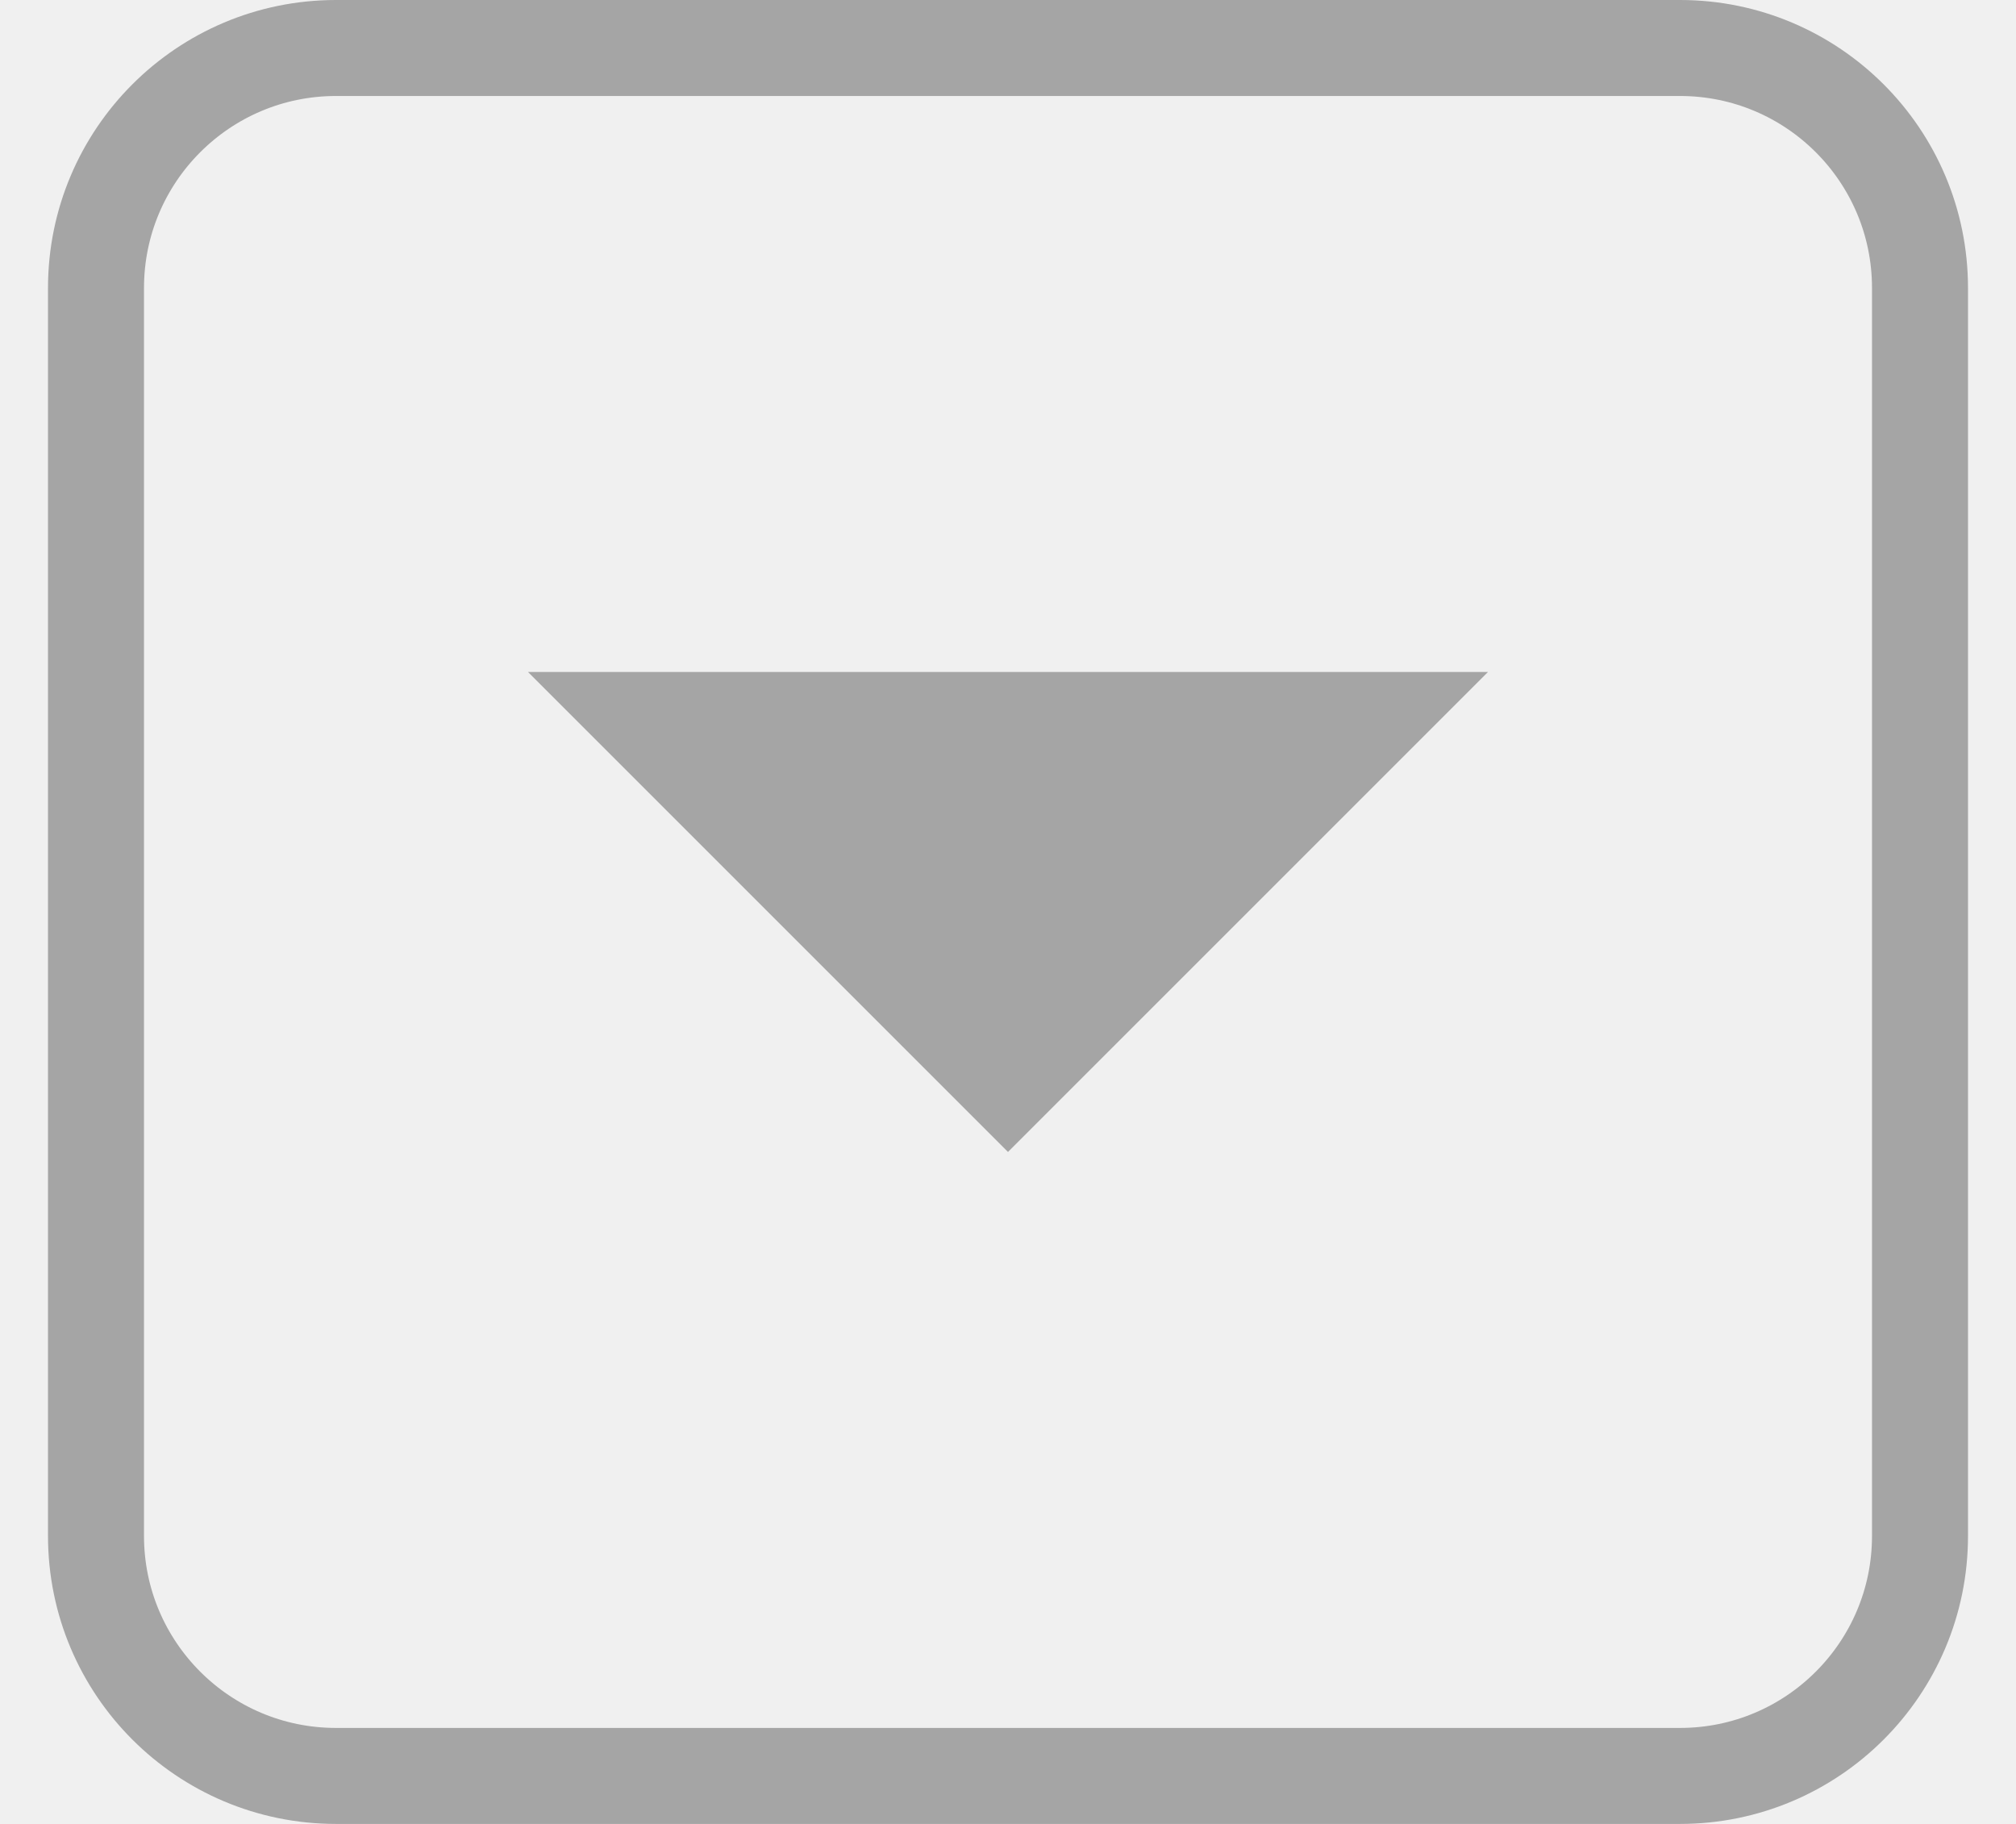
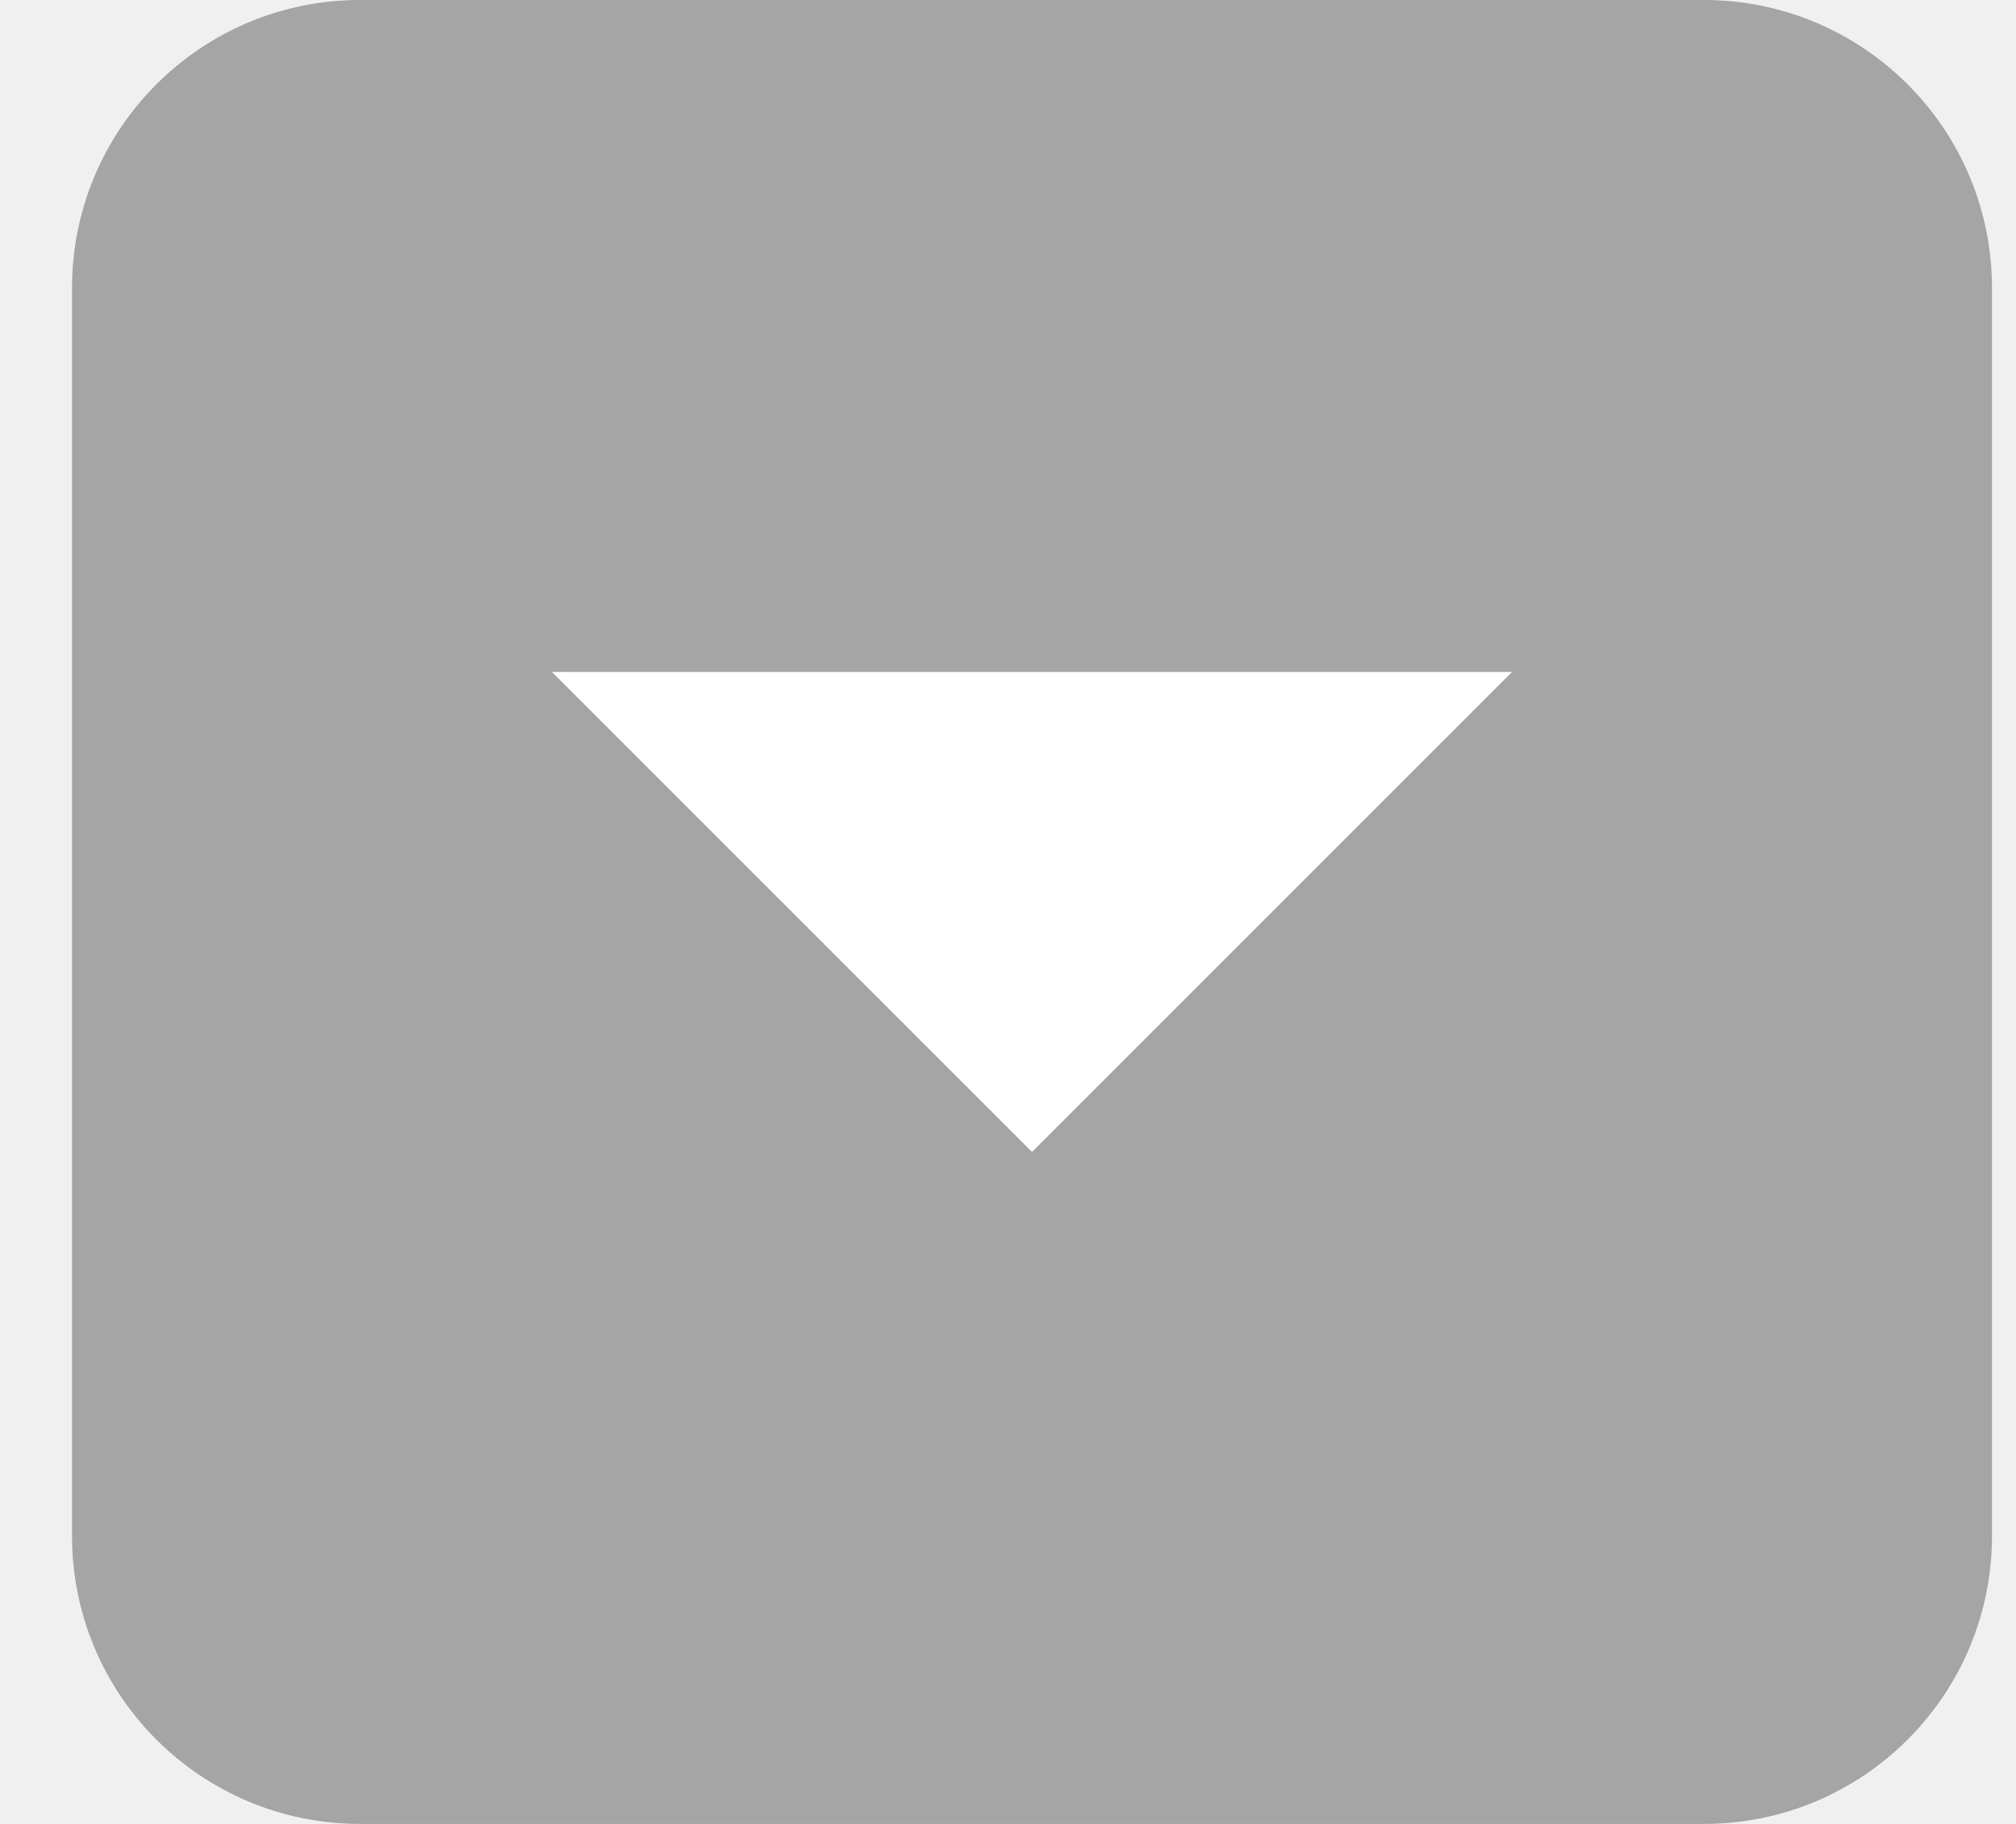
<svg xmlns="http://www.w3.org/2000/svg" width="21" height="19" viewBox="0 0 21 19" fill="none">
-   <path d="M10.5 12L5.5 7H15.5L10.5 12Z" fill="#A5A5A5" />
-   <rect x="1" y="0.5" width="19" height="18" rx="2.5" stroke="#A5A5A5" />
+   <rect x="1.25" y="0.5" width="19" height="18" rx="2.5" fill="#A5A5A5" />
+   <path d="M10.75 12L5.75 7H15.75L10.75 12Z" fill="white" />
+   <rect x="1.25" y="0.5" width="19" height="18" rx="2.5" stroke="#A5A5A5" />
</svg>
